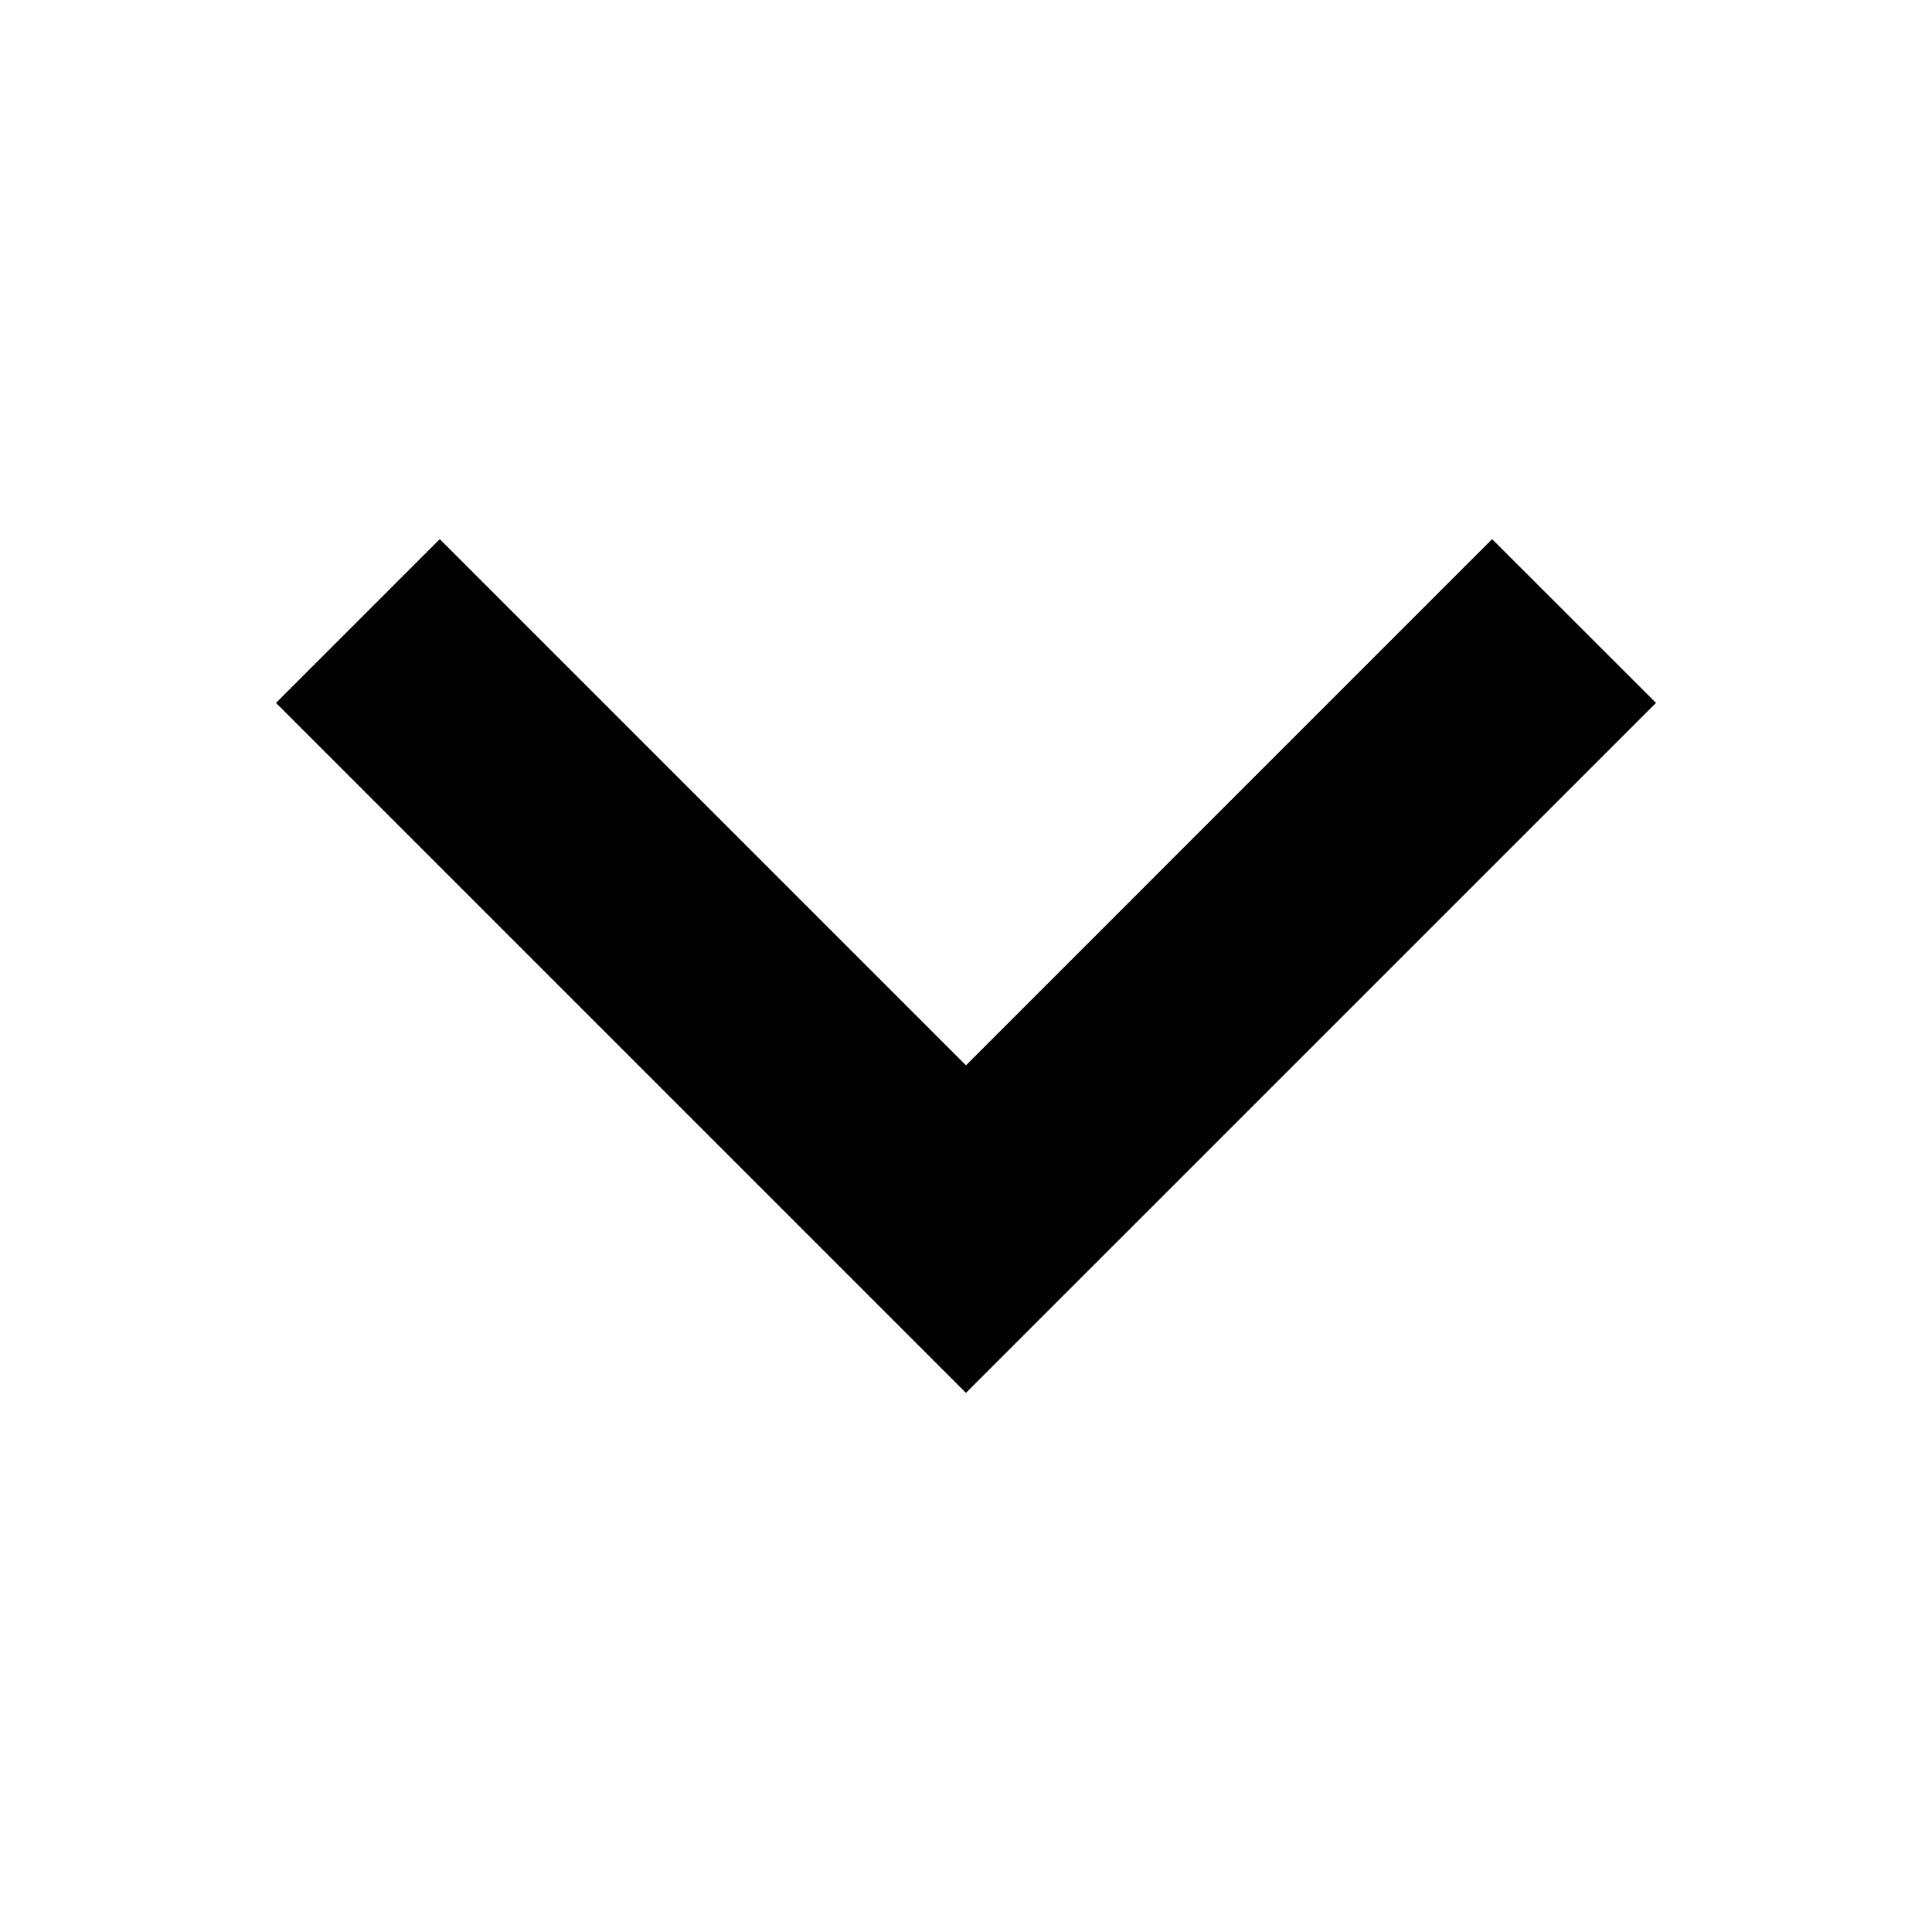
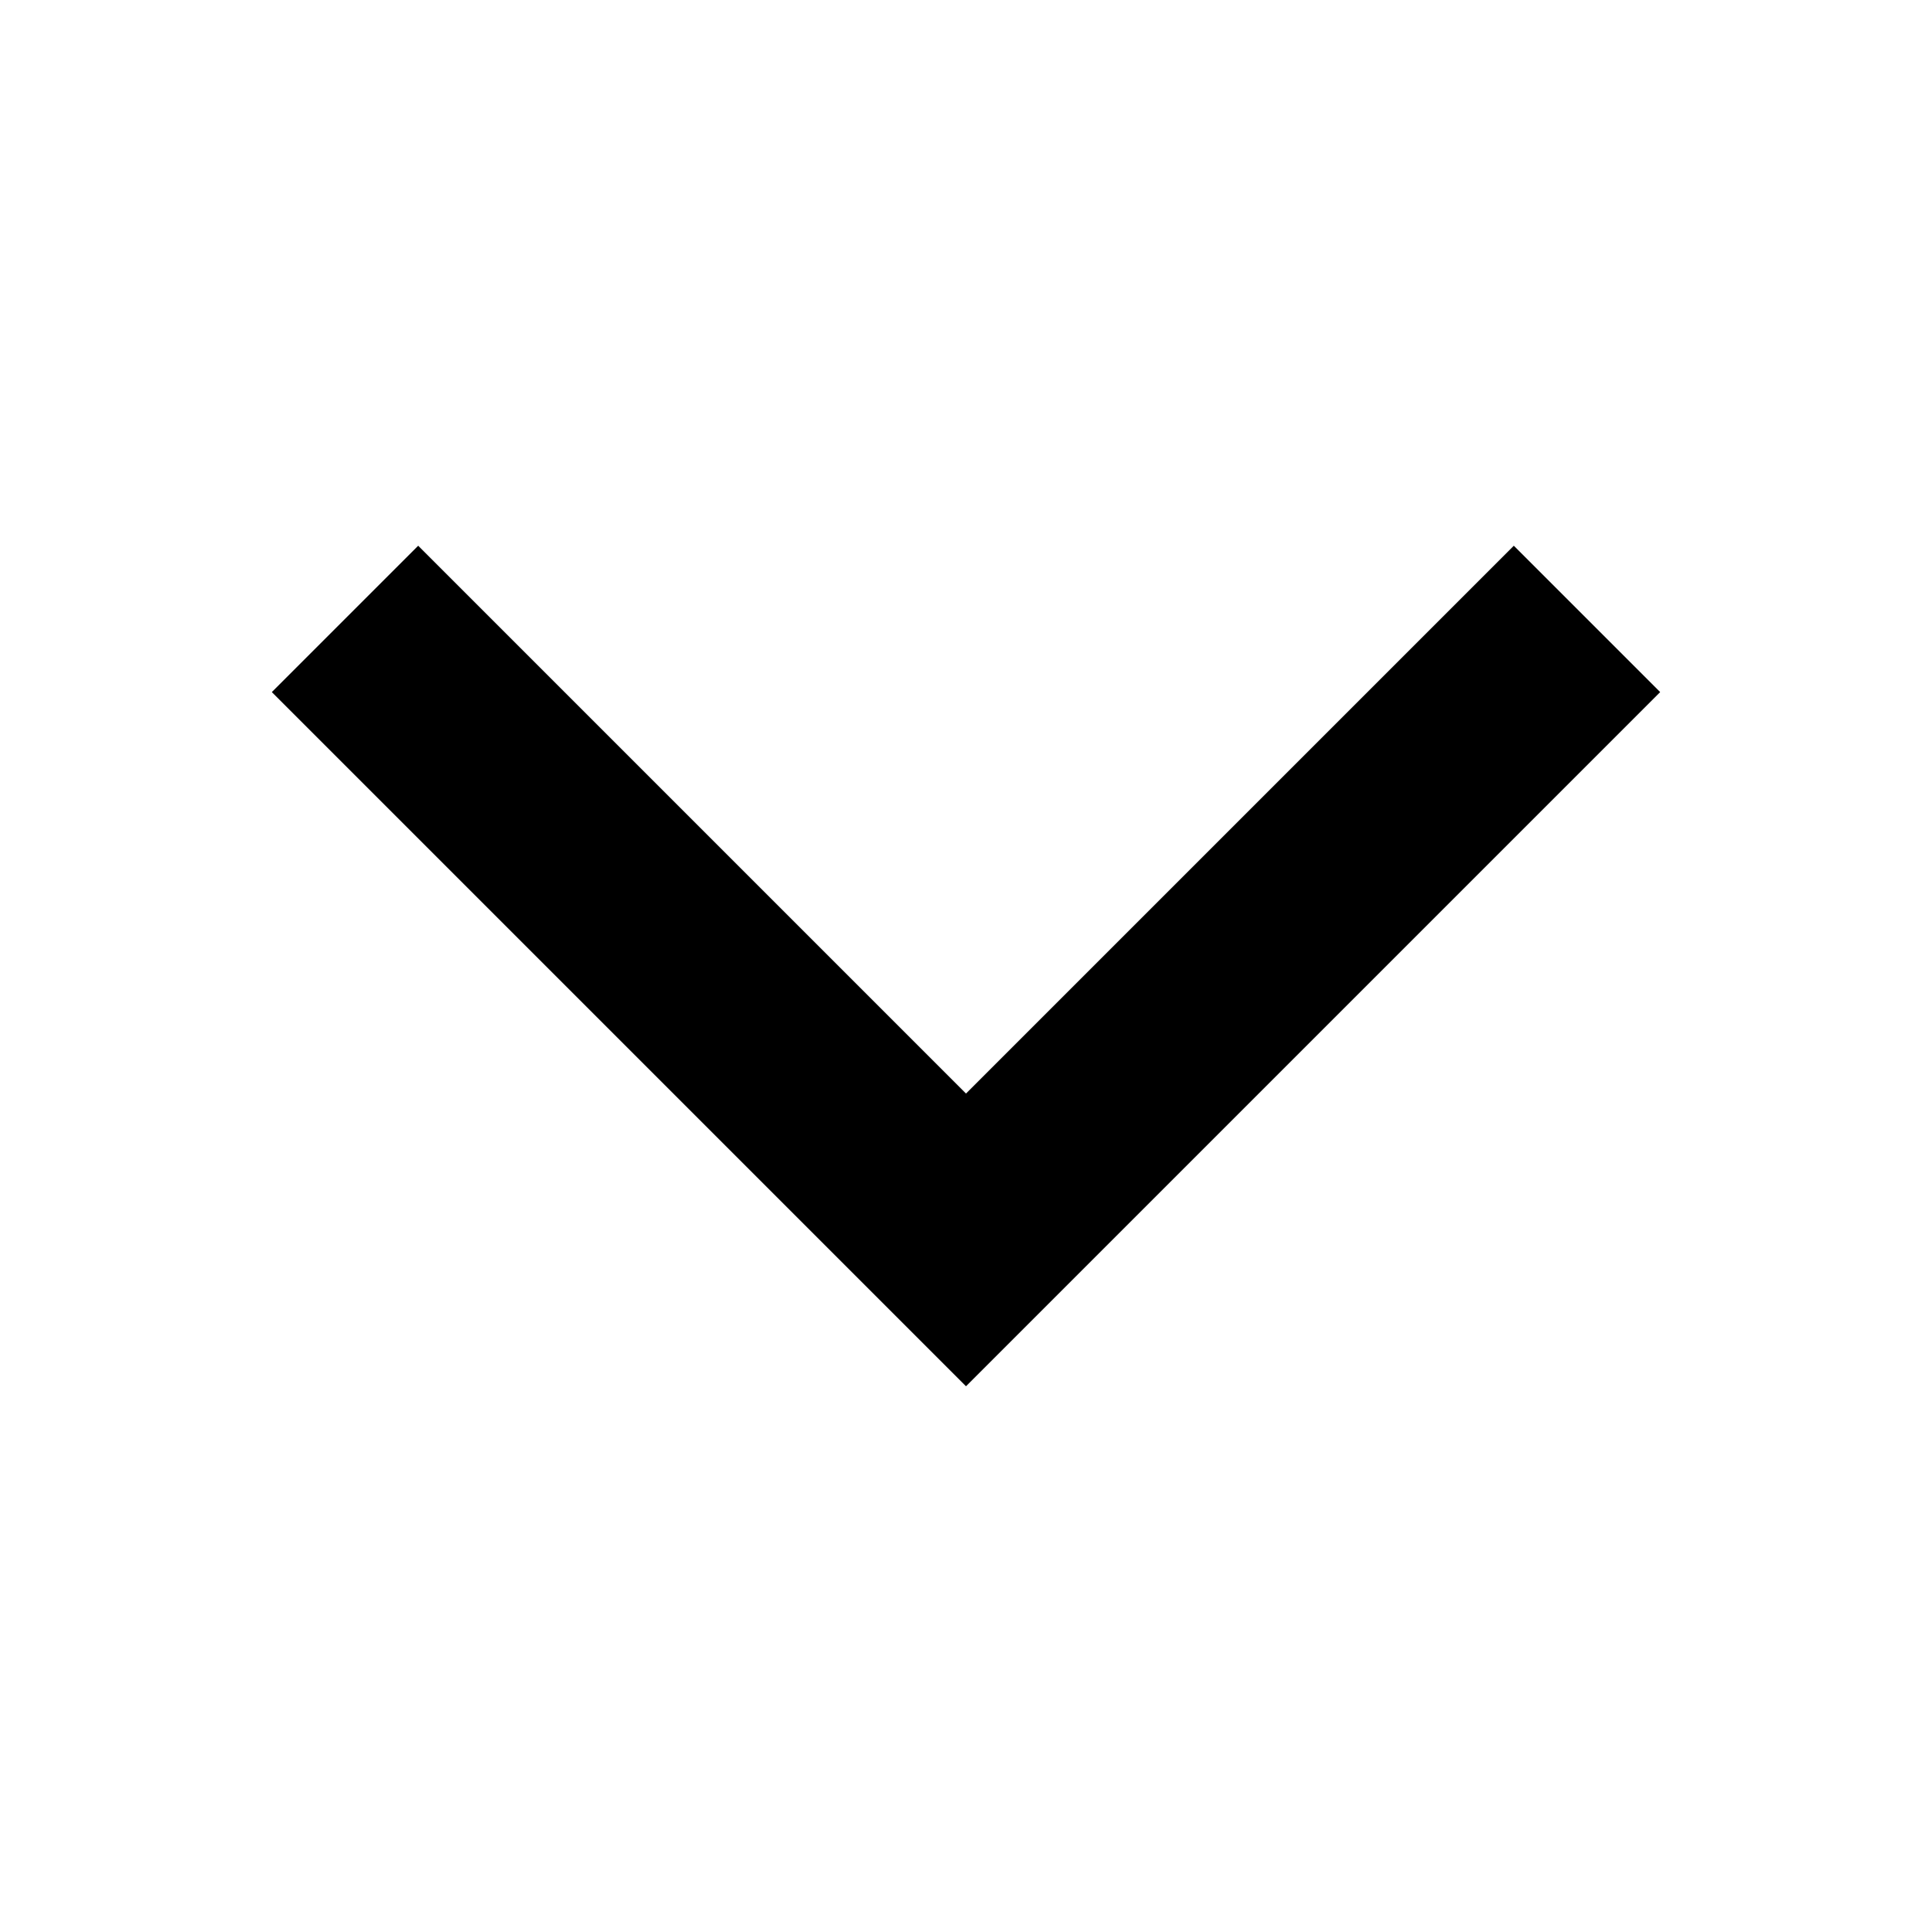
<svg xmlns="http://www.w3.org/2000/svg" viewBox="0 0 448 448" enable-background="new 0 0 448 448">
-   <path d="M223.992 322.983l-159.992-159.992 37.975-37.975 122.018 122.018 122.002-122.018 38.005 37.975-160.008 159.992z" />
+   <path d="M224 321.453l-160.969-160.969 33.938-33.938 127.031 127.032 127.031-127.031 33.938 33.938-160.969 160.968z" />
</svg>
